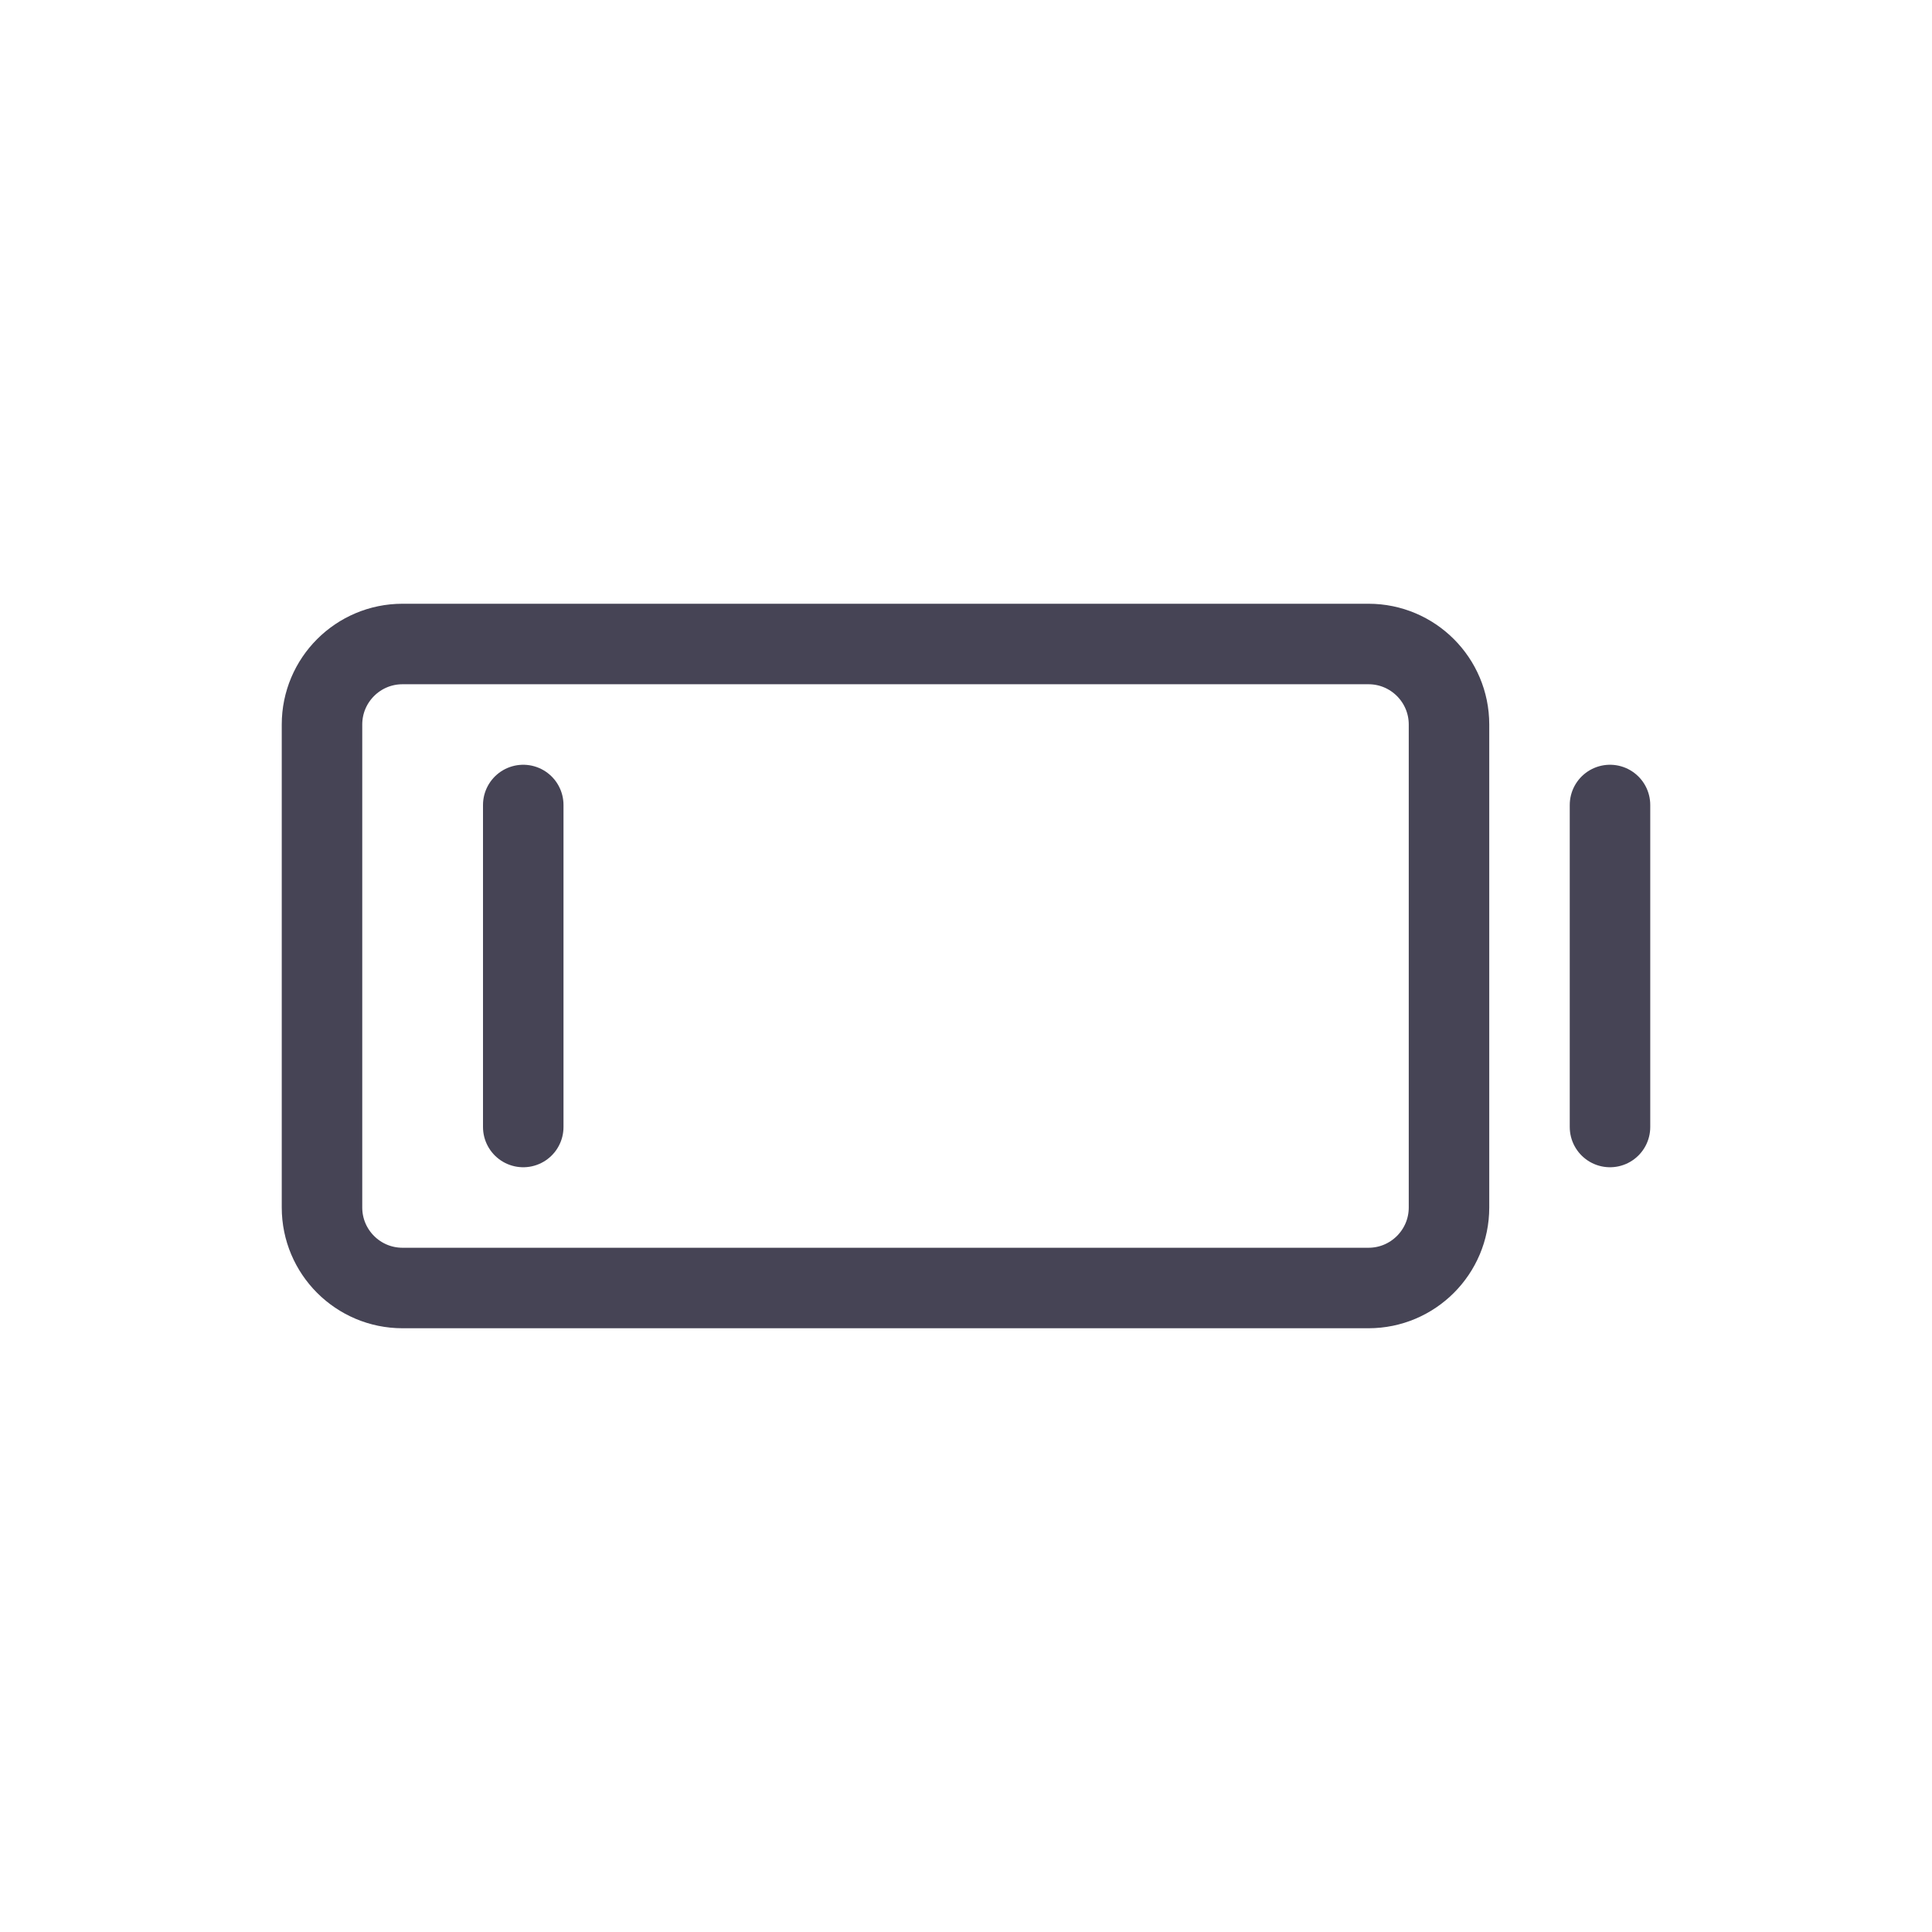
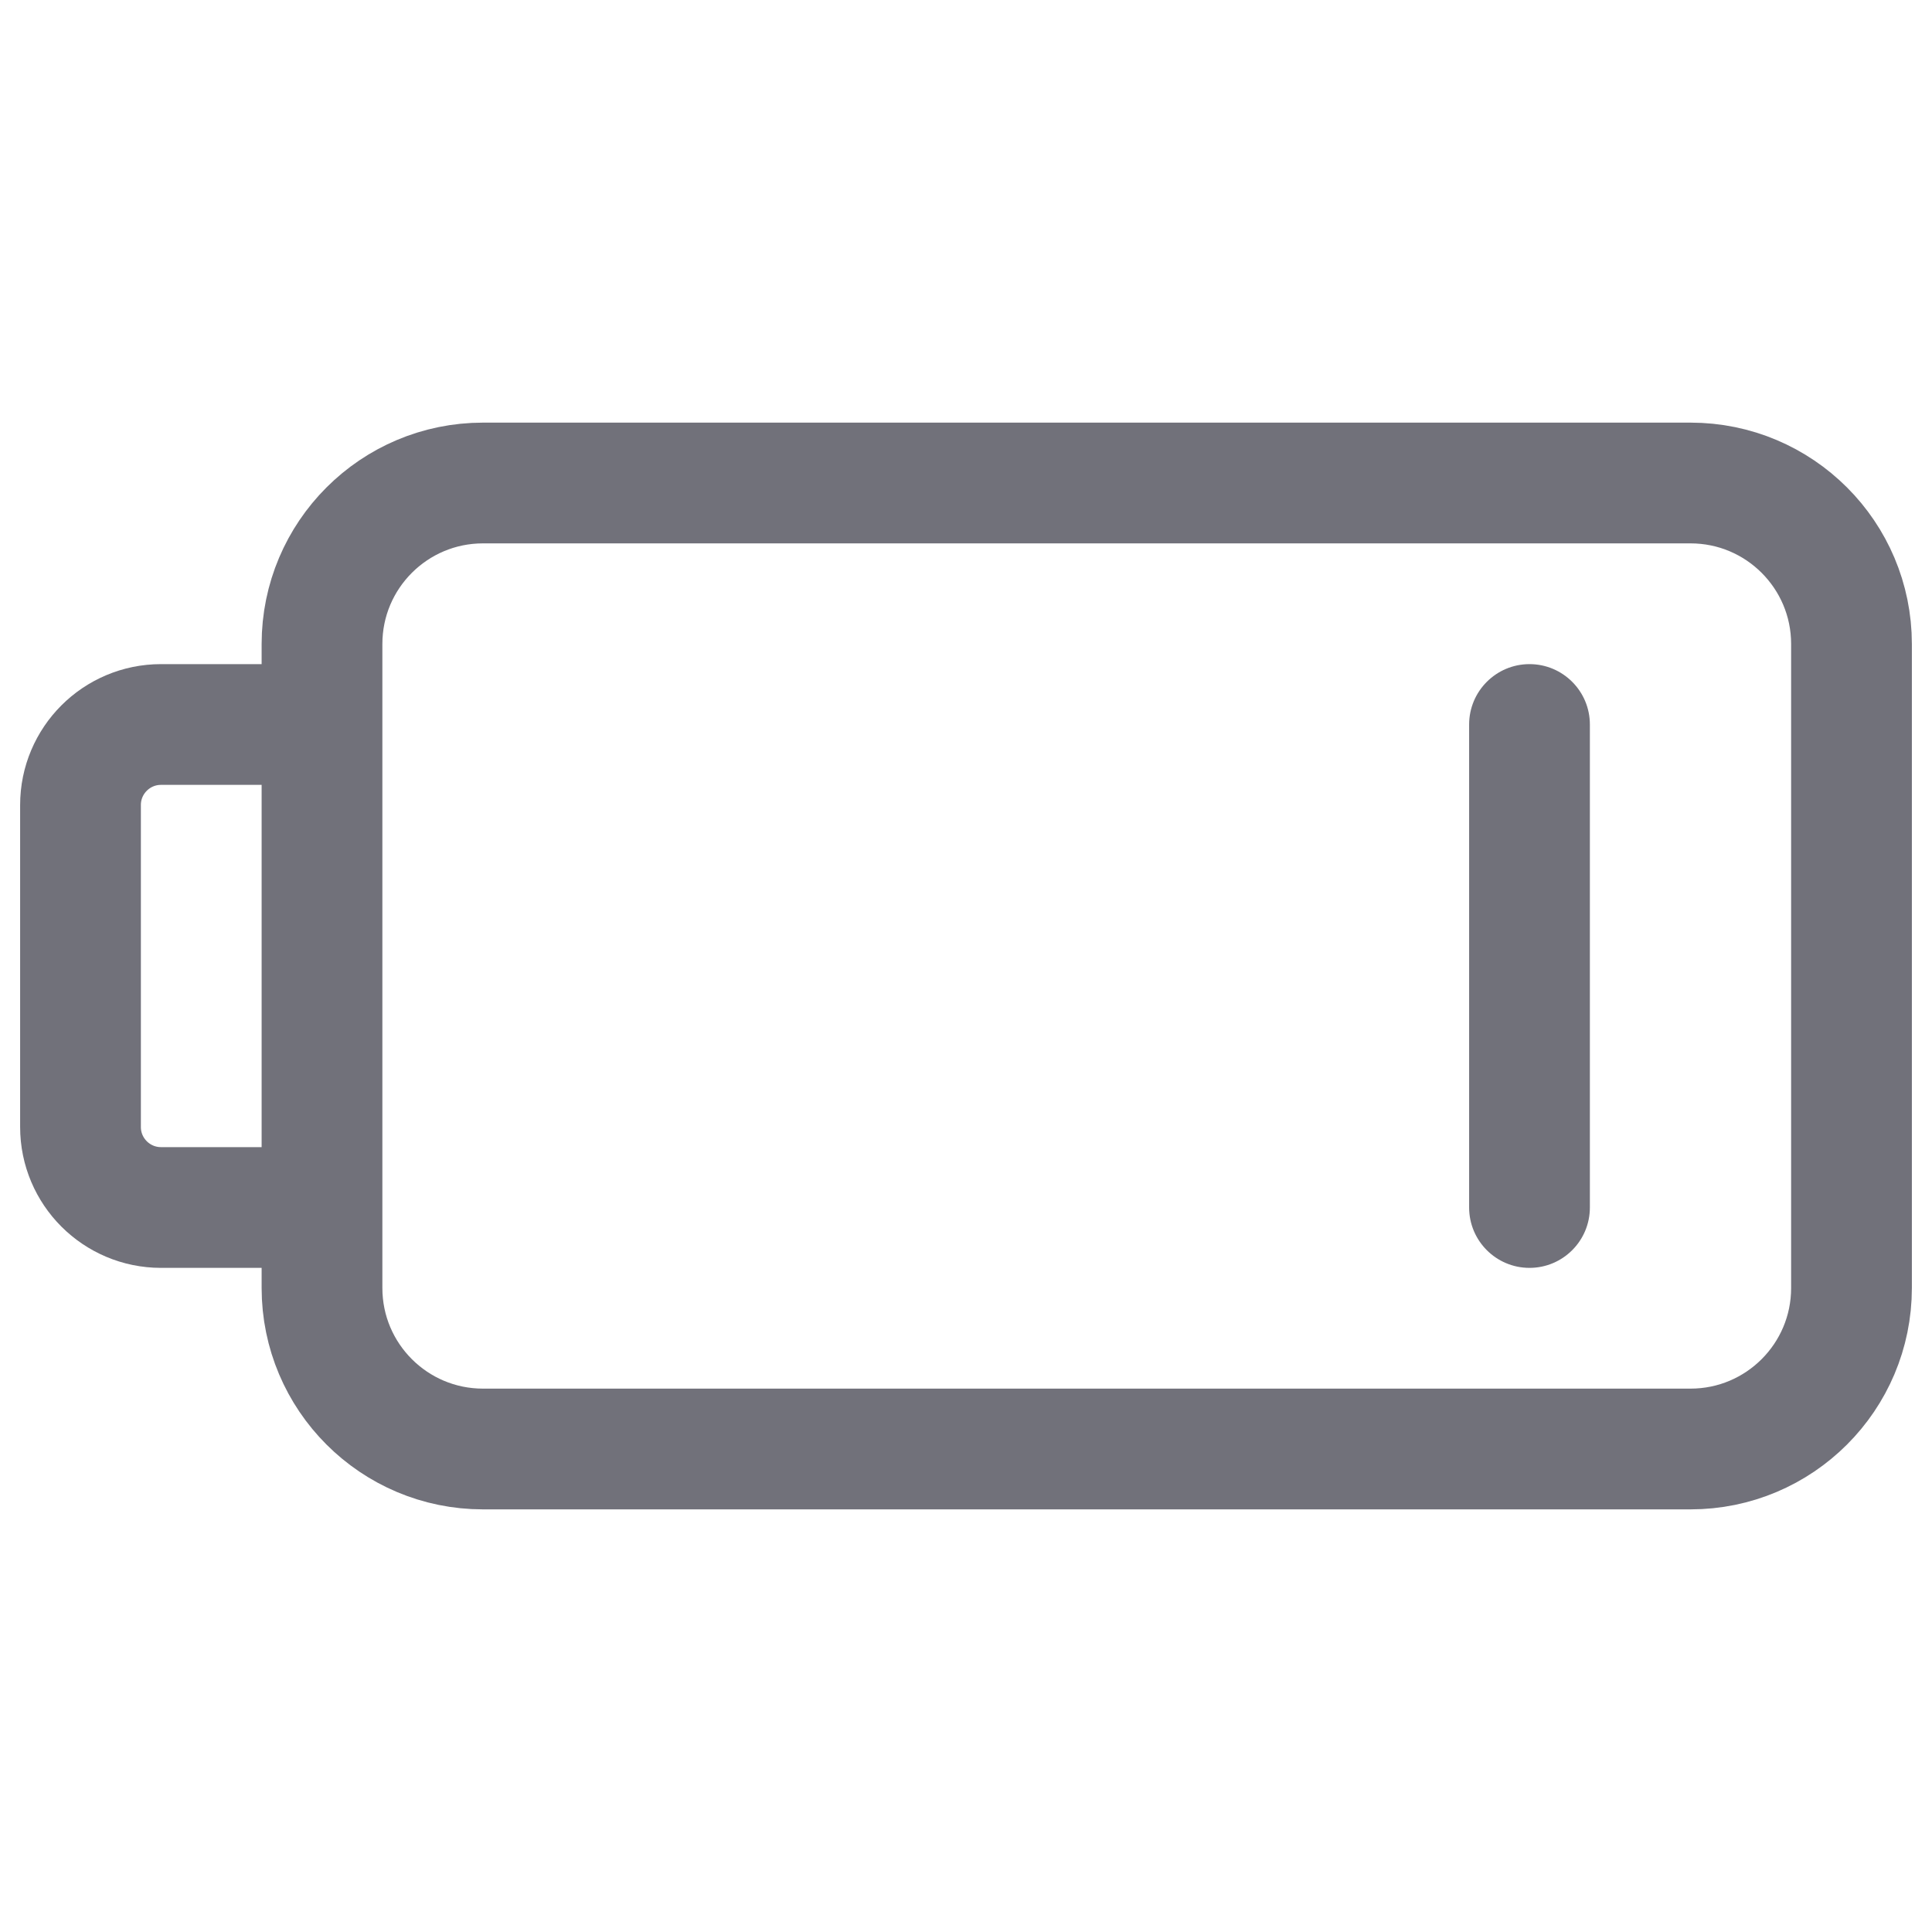
<svg xmlns="http://www.w3.org/2000/svg" width="800px" height="800px" viewBox="0 0 24 24" fill="none">
-   <path d="M20 10V14M6.5 10V14M4 9V15C4 15.552 4.448 16 5 16H17C17.552 16 18 15.552 18 15V9C18 8.448 17.552 8 17 8H5C4.448 8 4 8.448 4 9Z" stroke="#464455" stroke-linecap="round" stroke-linejoin="round" />
+   <rect x="4" y="6" width="19" height="12" rx="2" stroke="#71717A" stroke-width="1.5" />
+   <path d="M4 9H2C1.448 9 1 9.448 1 10V14C1 14.552 1.448 15 2 15H4" stroke="#71717A" stroke-width="1.5" />
+   <path d="M19.75 9C19.75 8.586 19.414 8.25 19 8.25C18.586 8.25 18.25 8.586 18.25 9H19.75ZM18.25 15C18.25 15.414 18.586 15.75 19 15.75C19.414 15.75 19.75 15.414 19.75 15H18.25ZM19.75 15V9H18.25V15H19.75Z" fill="#71717A" />
</svg>
